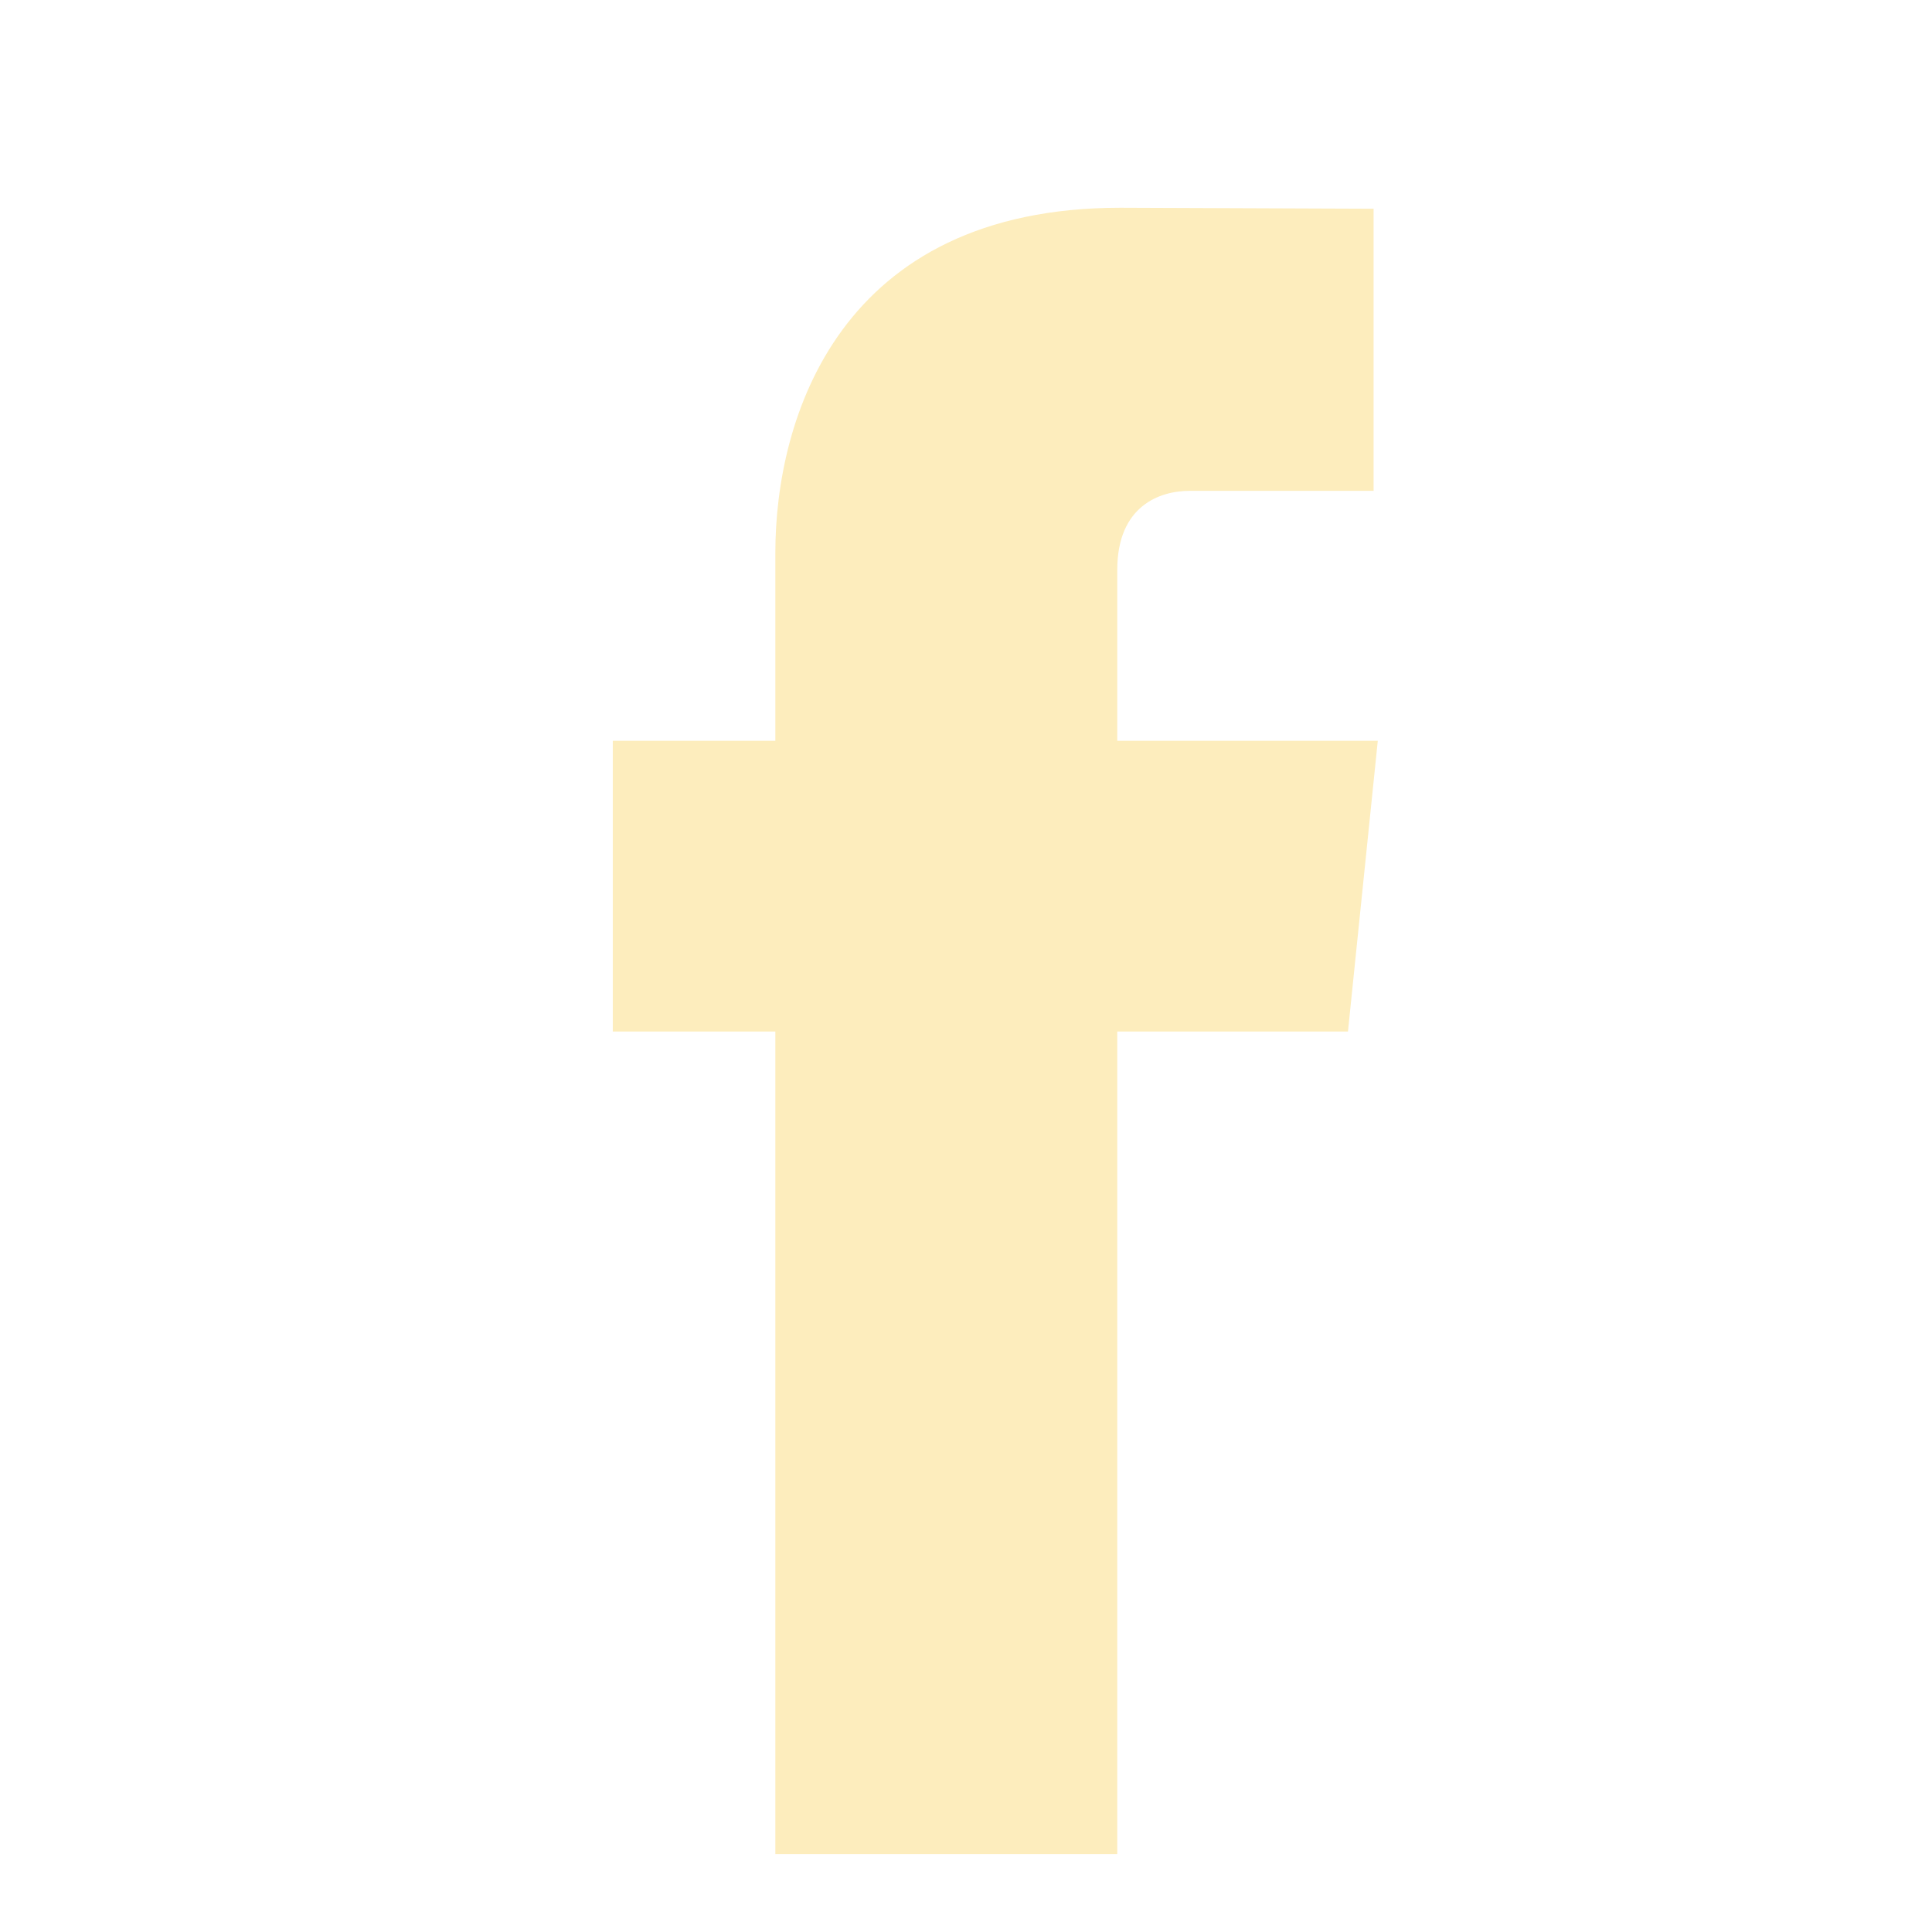
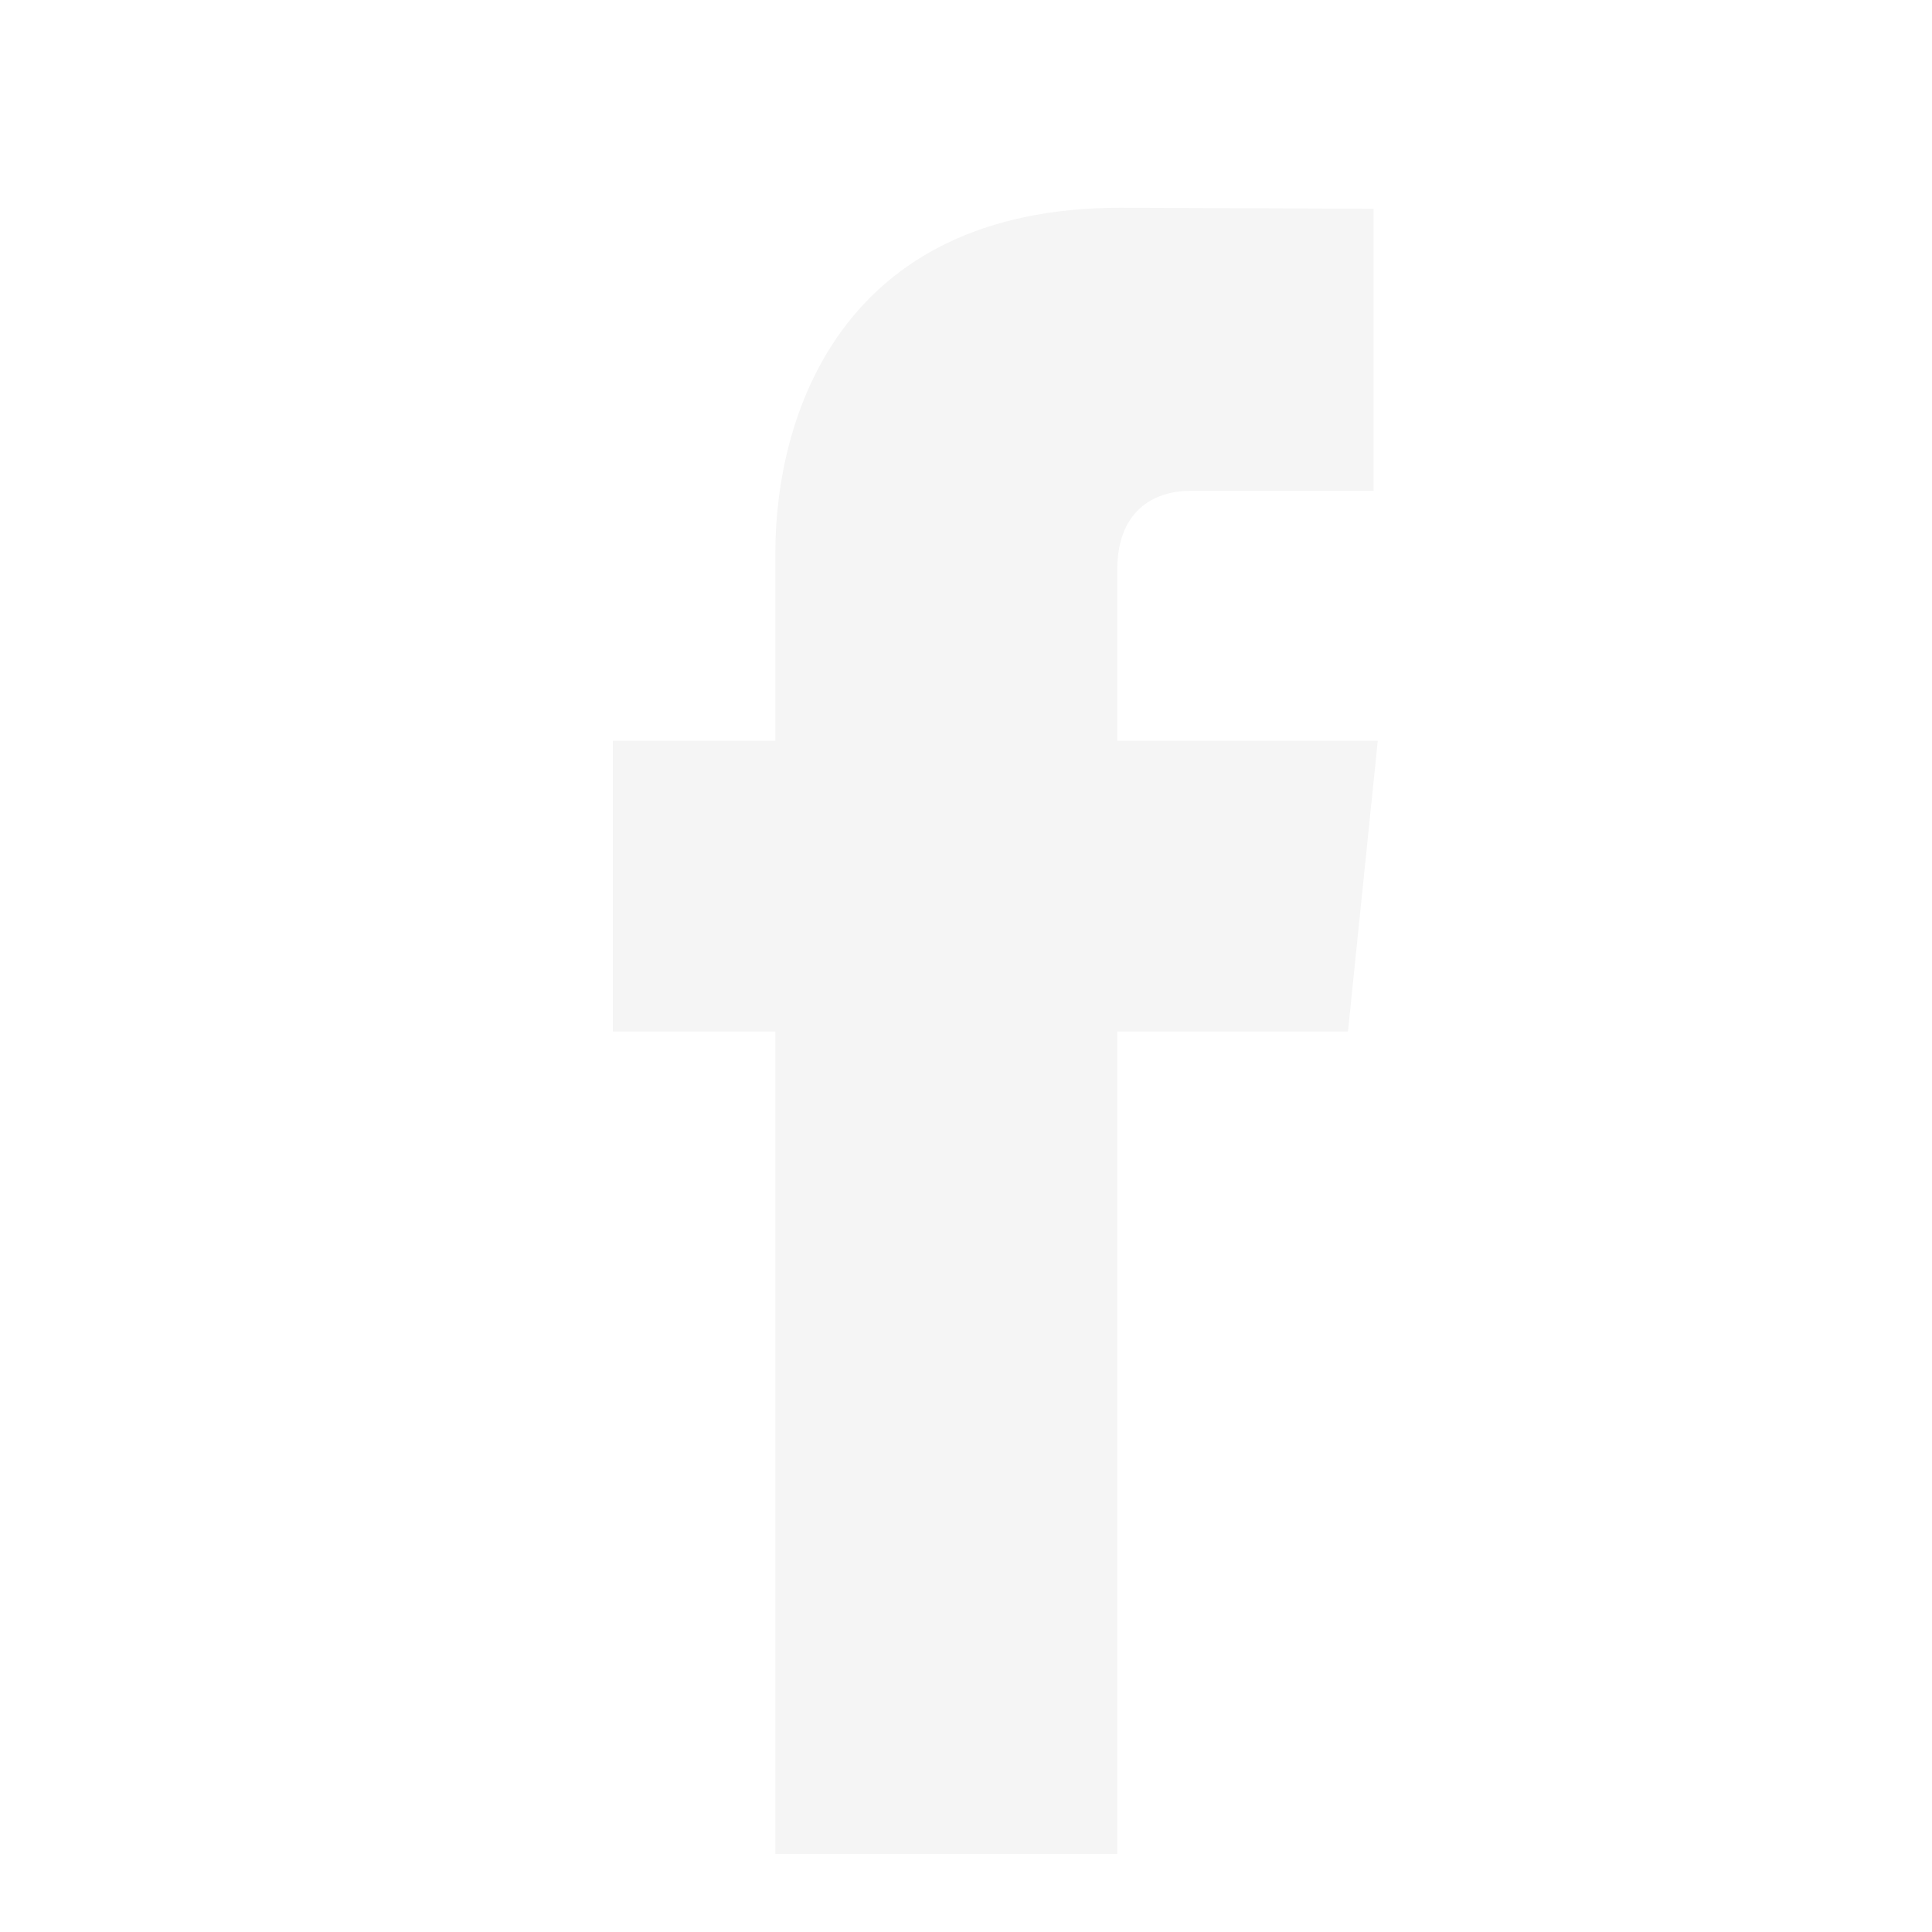
<svg xmlns="http://www.w3.org/2000/svg" viewBox="0 0 56.693 56.693" xml:space="preserve">
-   <path d="M40.43 21.739h-7.645v-5.014c0-1.883 1.248-2.322 2.127-2.322h5.395V6.125l-7.43-.029c-8.248 0-10.125 6.174-10.125 10.125v5.518h-4.77v8.53h4.77v24.137h10.033V30.269h6.77l.875-8.53z" fill="#fdedbd" class="fill-000000" />
+   <path d="M40.43 21.739h-7.645v-5.014c0-1.883 1.248-2.322 2.127-2.322h5.395V6.125l-7.43-.029c-8.248 0-10.125 6.174-10.125 10.125v5.518h-4.77v8.53h4.77v24.137h10.033V30.269h6.77l.875-8.53z" fill="#f5f5f5" class="fill-000000" />
</svg>
